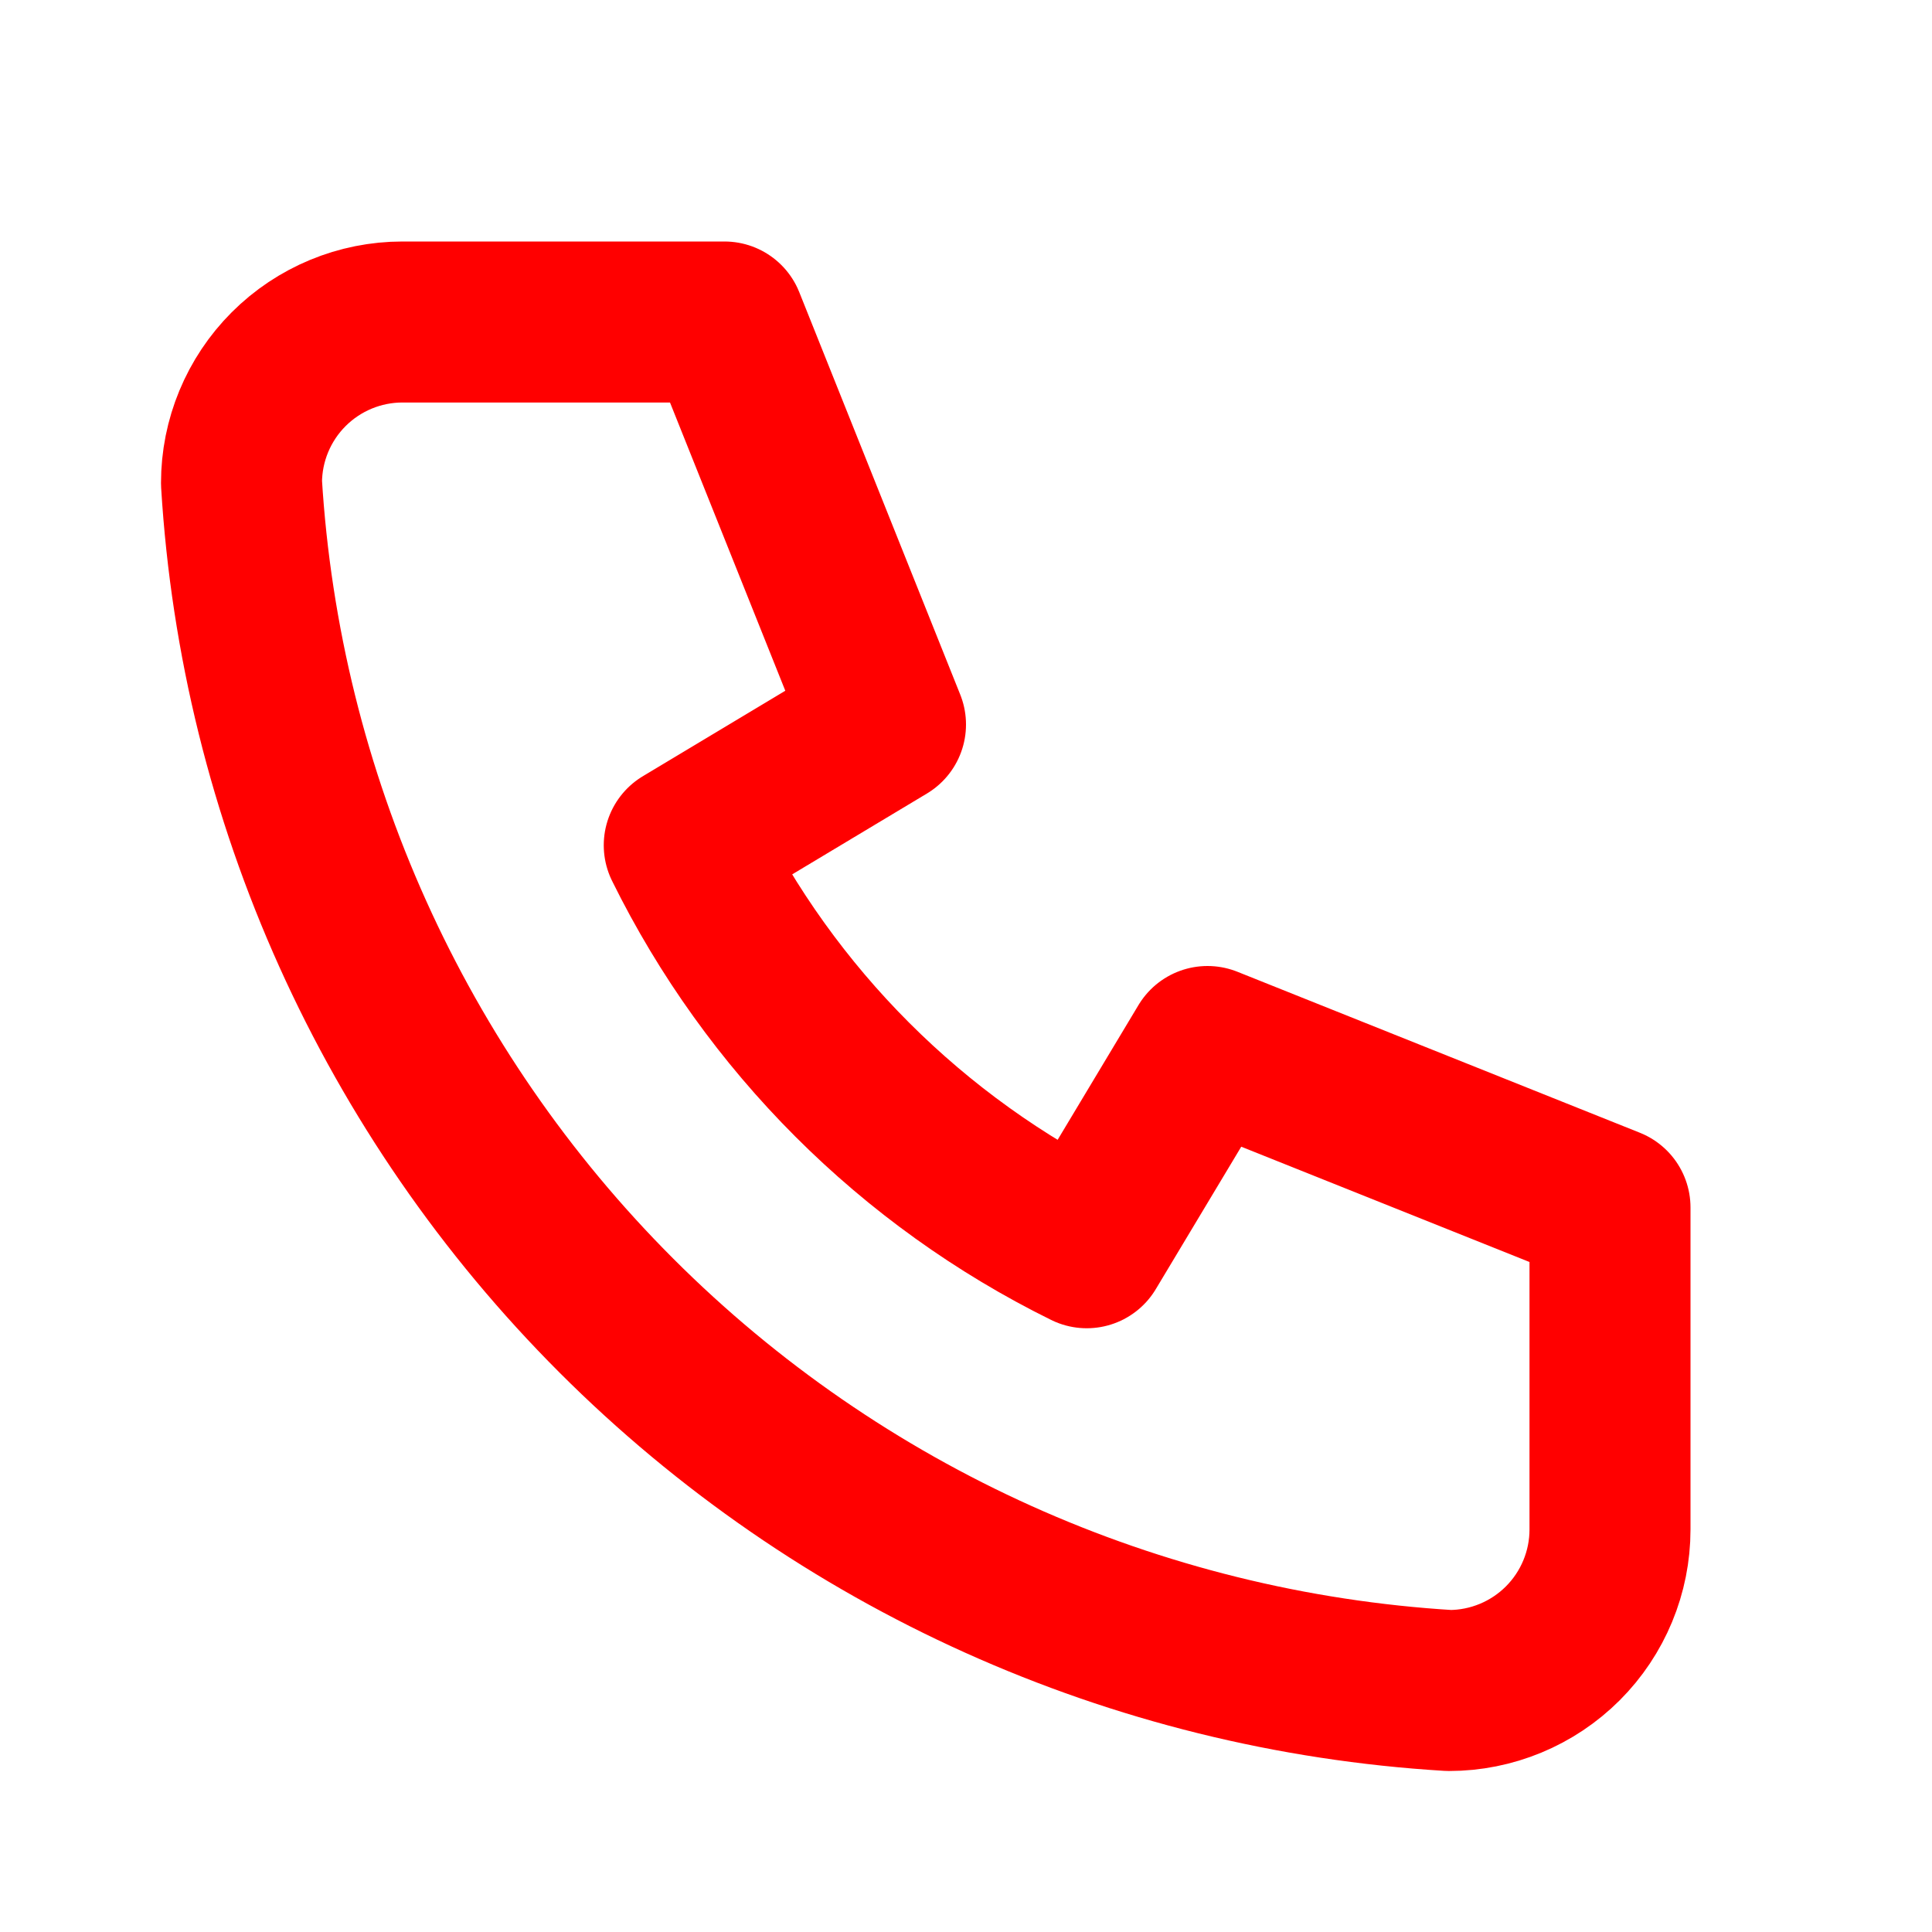
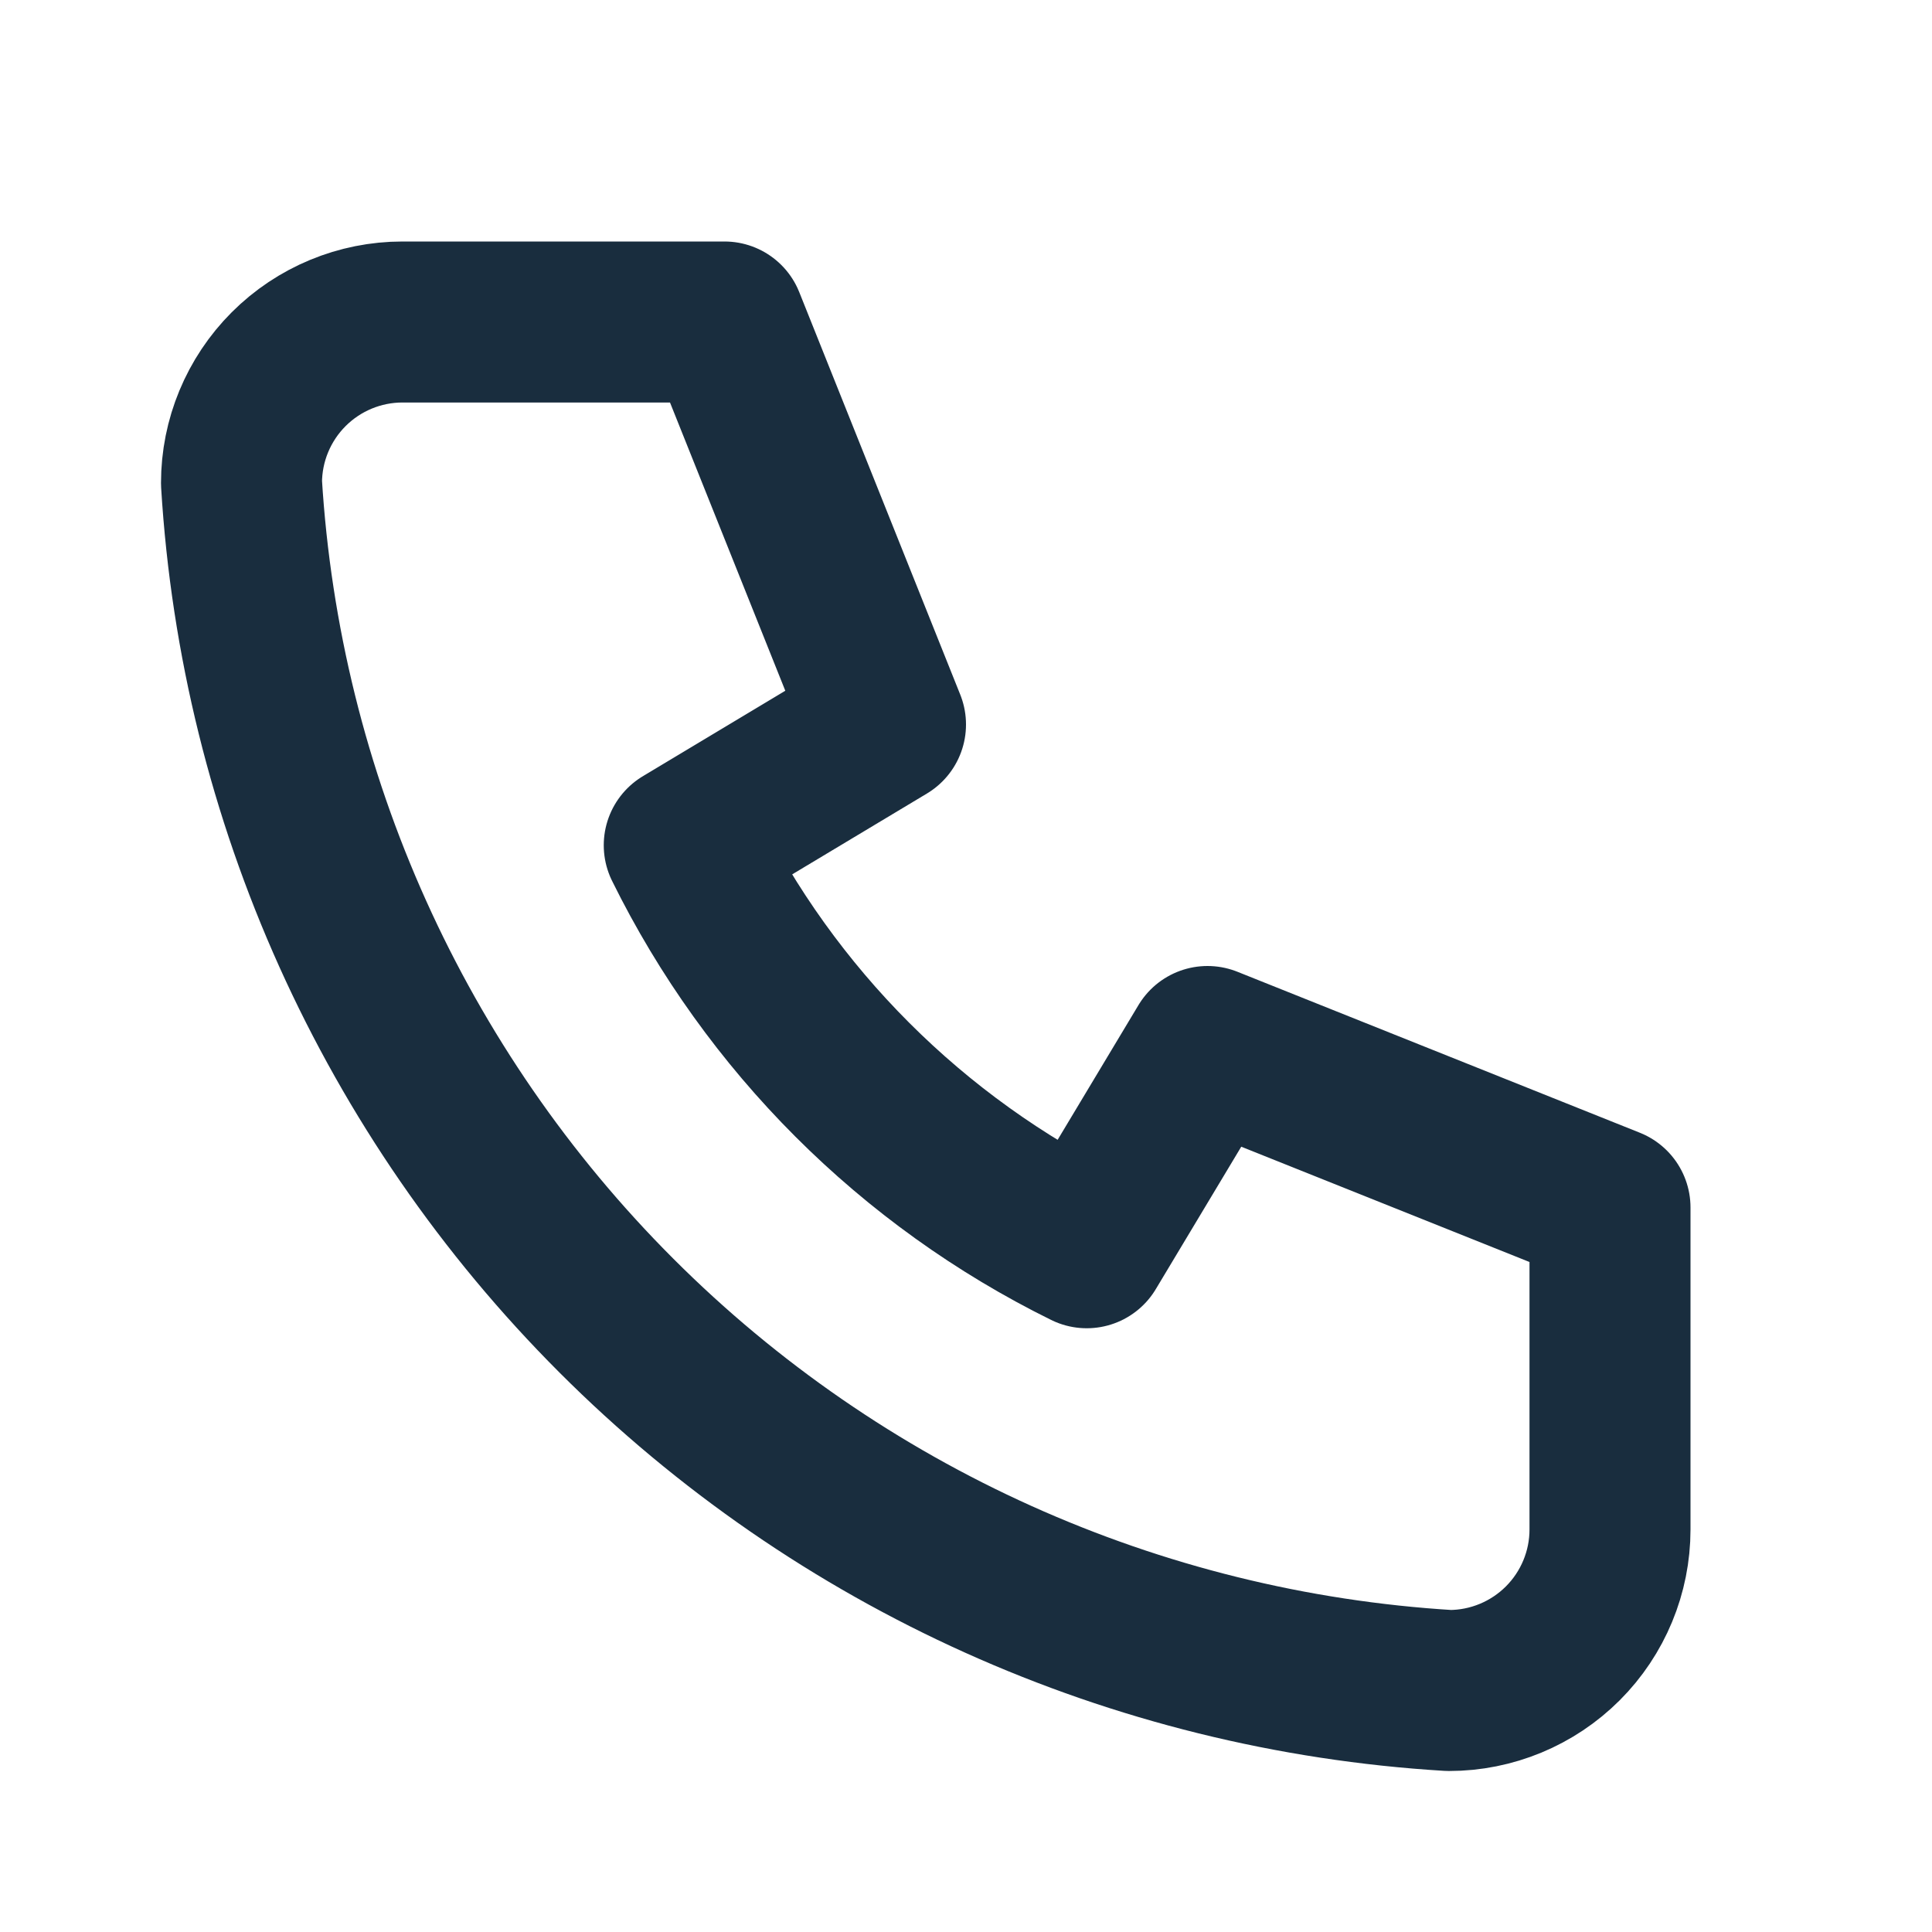
<svg xmlns="http://www.w3.org/2000/svg" width="24" height="24" viewBox="0 0 24 24" fill="none">
-   <path d="M5 4H9L11 9L8.5 10.5C9.571 12.671 11.329 14.429 13.5 15.5L15 13L20 15V19C20 19.53 19.789 20.039 19.414 20.414C19.039 20.789 18.53 21 18 21C14.099 20.763 10.42 19.107 7.657 16.343C4.894 13.58 3.237 9.901 3 6C3 5.47 3.211 4.961 3.586 4.586C3.961 4.211 4.47 4 5 4Z" stroke="red" stroke-width="2" stroke-linecap="round" stroke-linejoin="round" />
+   <path d="M5 4H9L11 9L8.5 10.5C9.571 12.671 11.329 14.429 13.5 15.5L15 13L20 15V19C20 19.53 19.789 20.039 19.414 20.414C19.039 20.789 18.53 21 18 21C14.099 20.763 10.42 19.107 7.657 16.343C4.894 13.58 3.237 9.901 3 6C3 5.47 3.211 4.961 3.586 4.586C3.961 4.211 4.47 4 5 4Z" stroke="#192d3e" stroke-width="2" stroke-linecap="round" stroke-linejoin="round" />
</svg>
